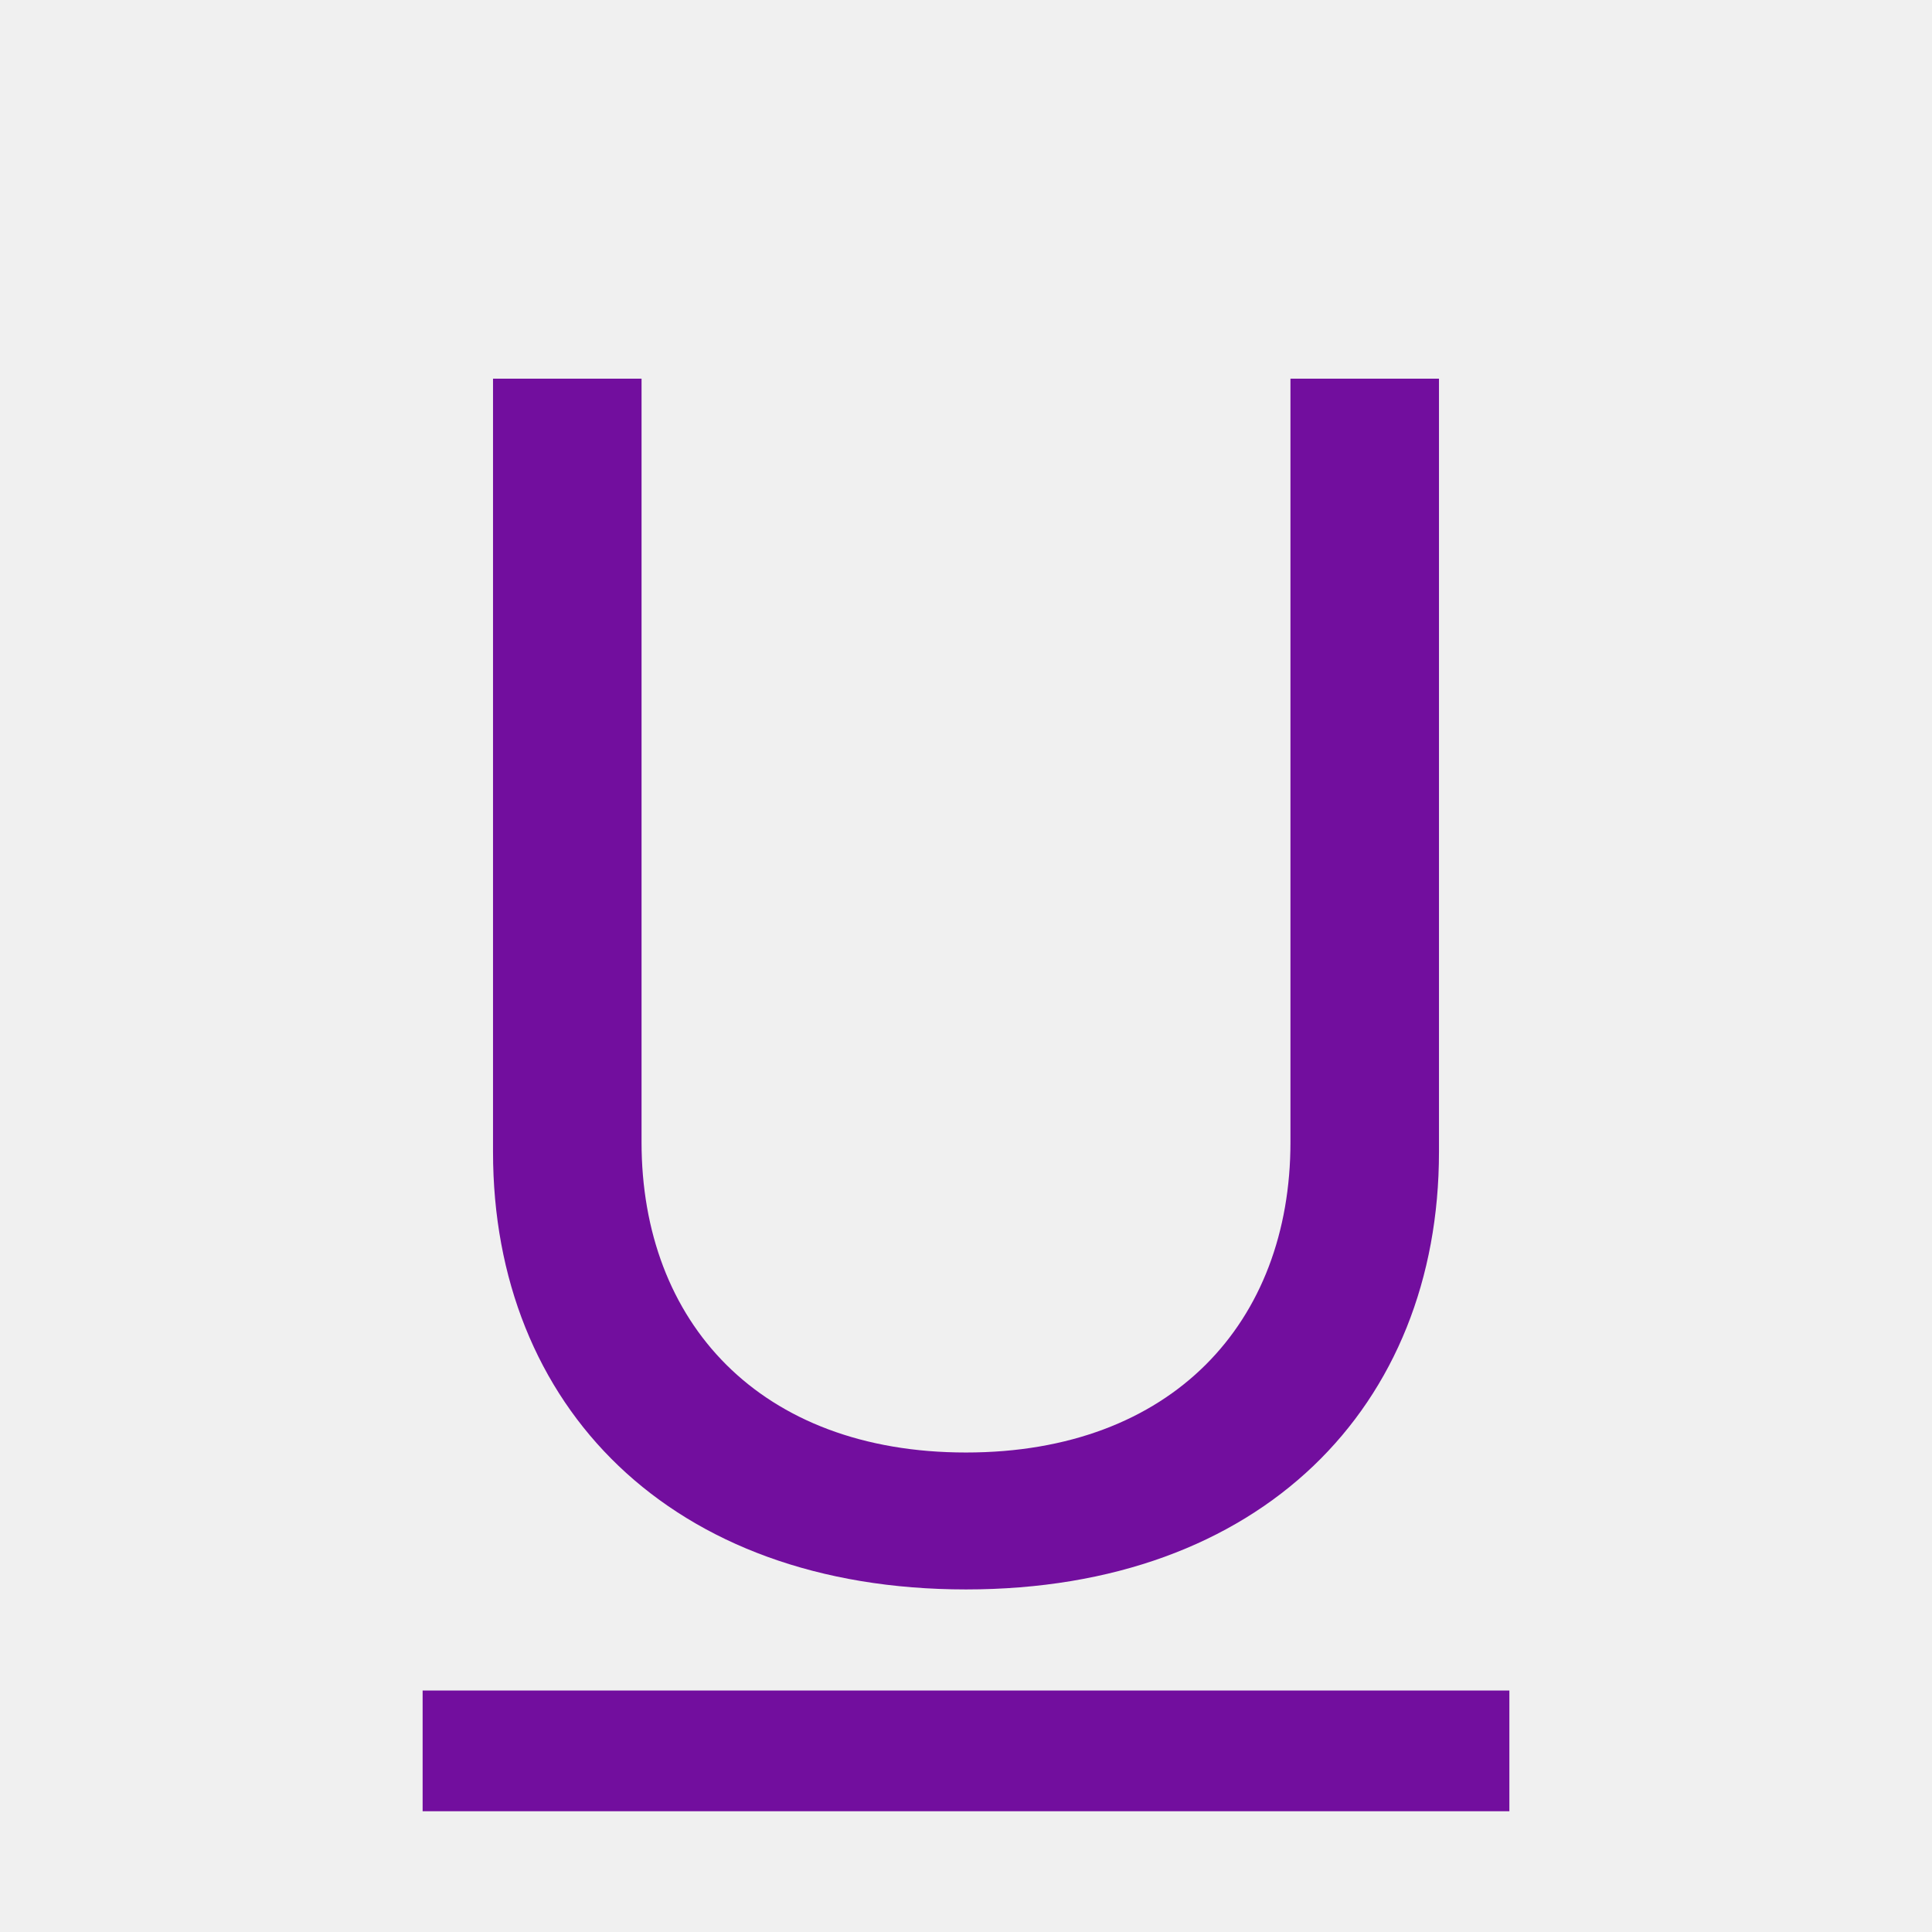
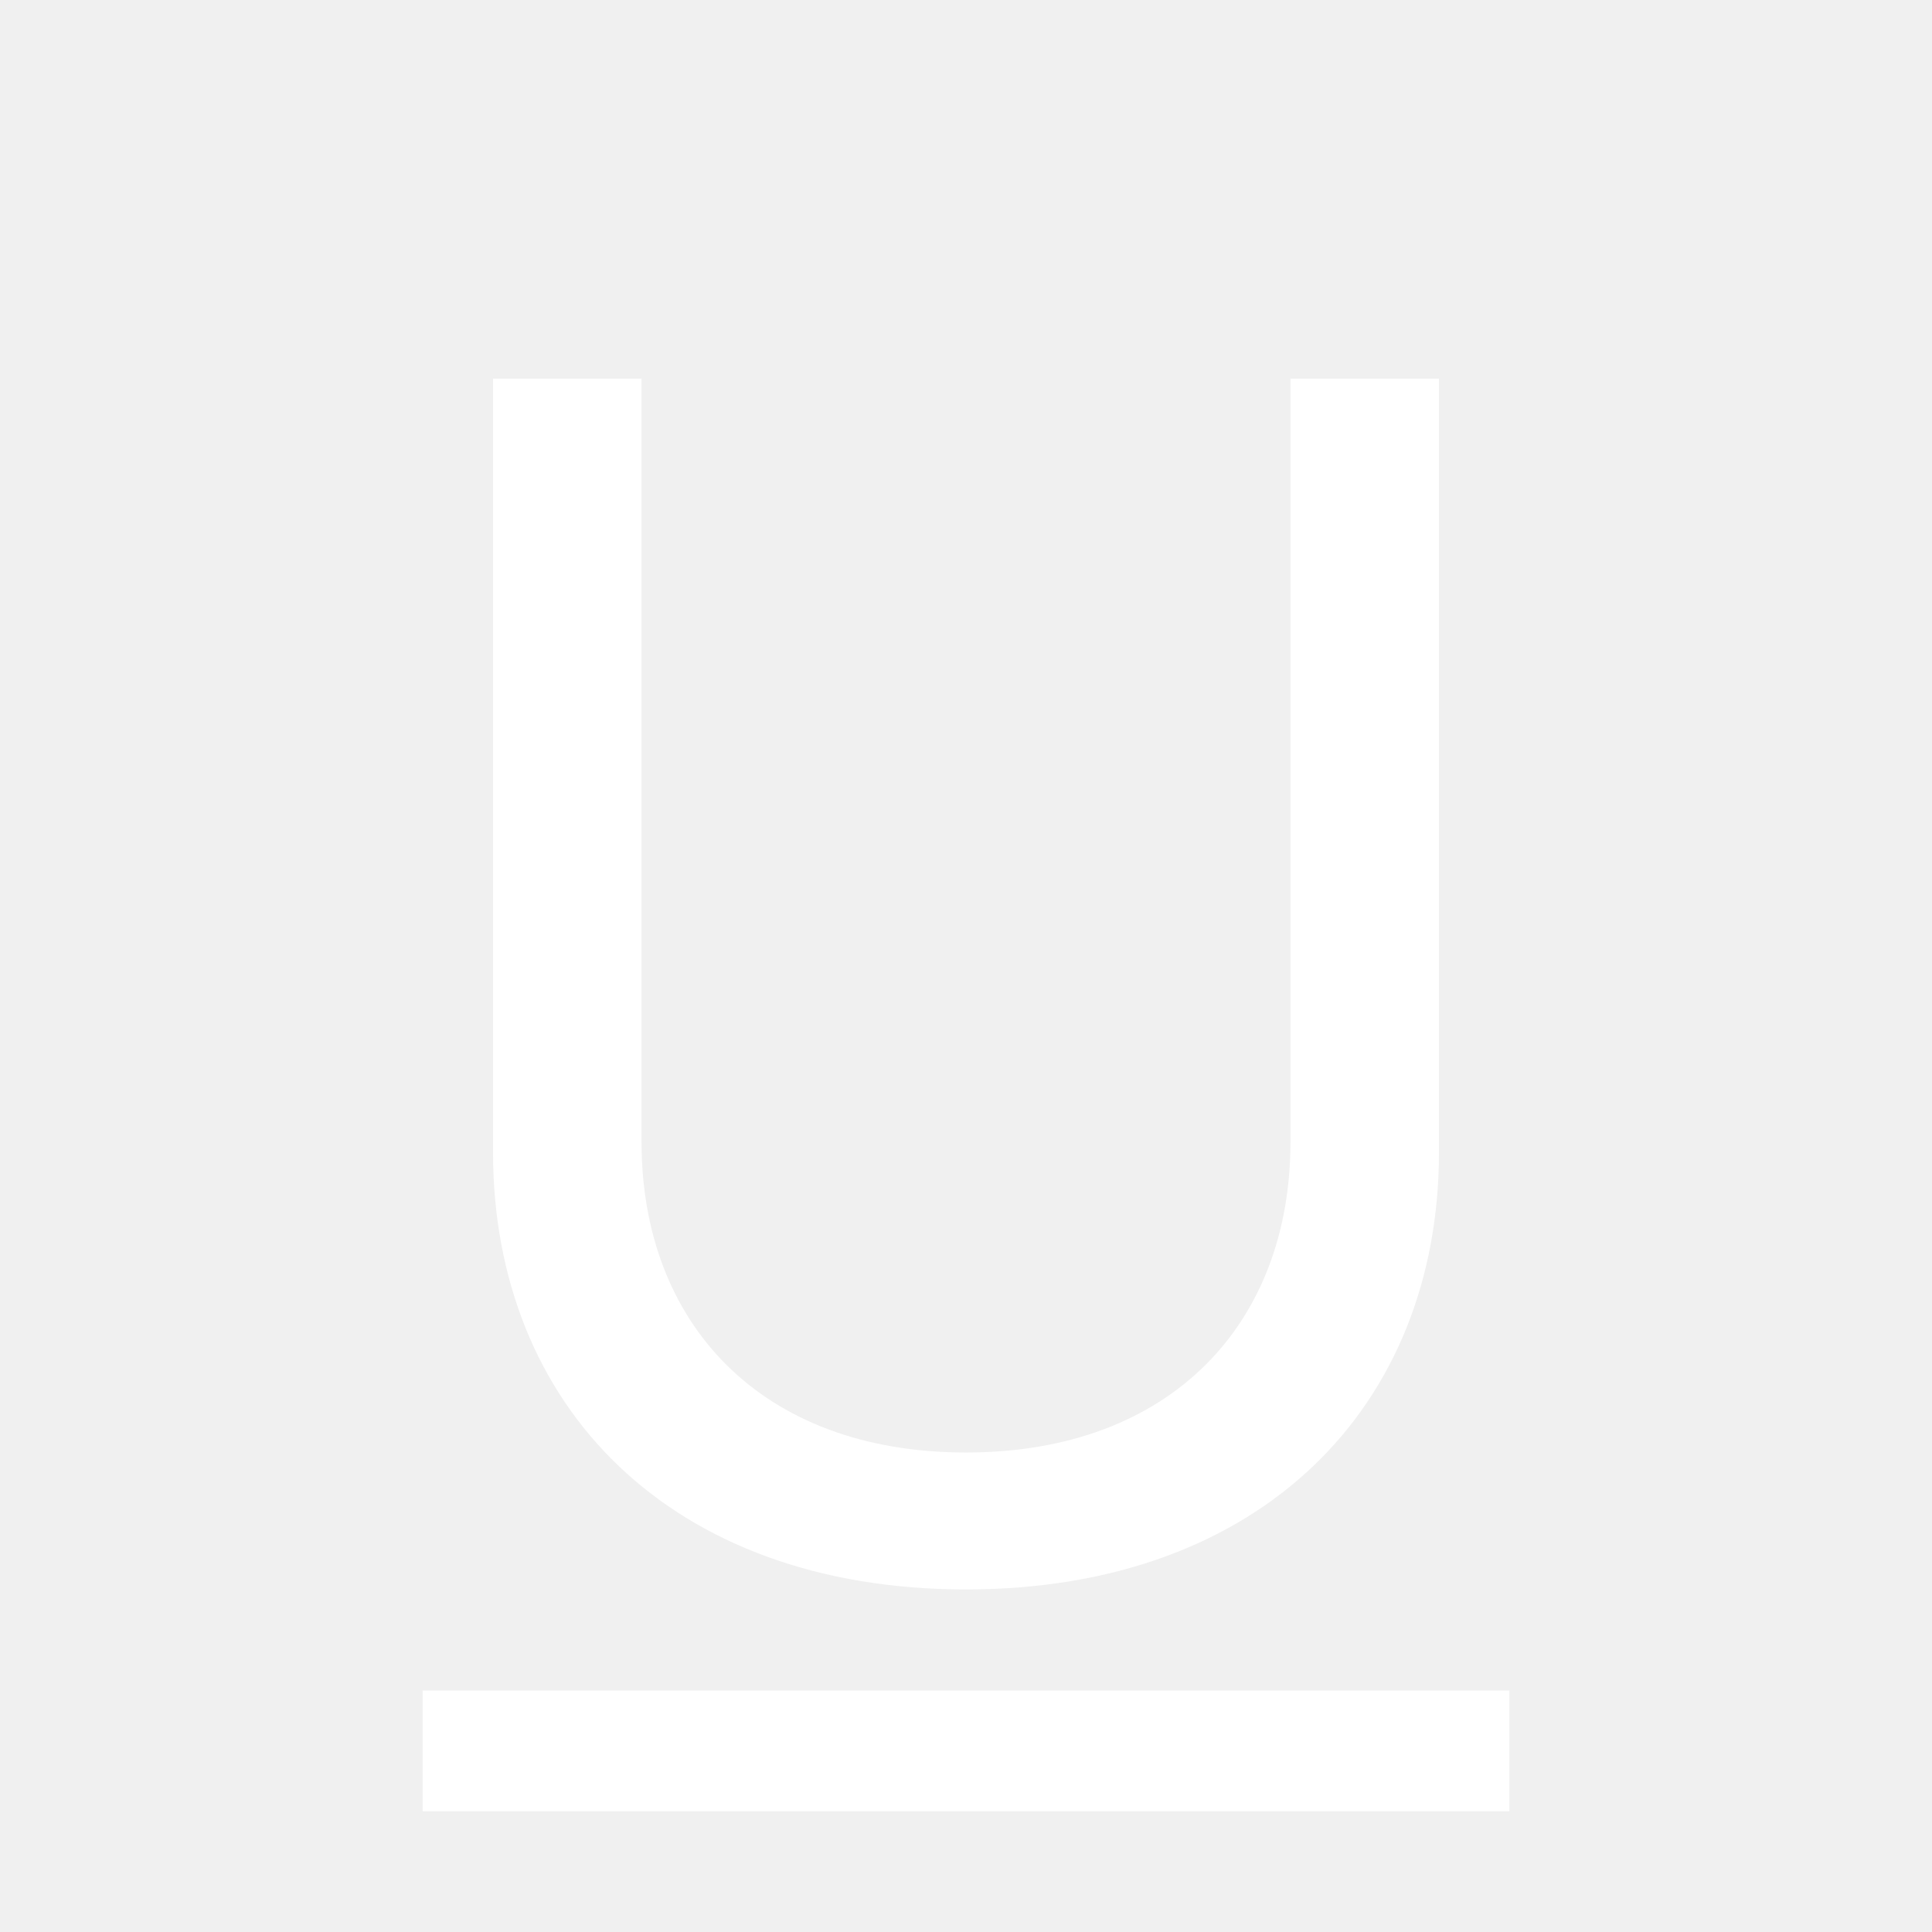
- <svg xmlns="http://www.w3.org/2000/svg" width="16" height="16" fill="#720e9e" class="bi bi-type-underline" viewBox="0 0 16 16">
+ <svg xmlns="http://www.w3.org/2000/svg" width="16" height="16" fill="white" class="bi bi-type-underline" viewBox="0 0 16 16">
  <path d="M5.313 3.136h-1.23V9.54c0 2.105 1.47 3.623 3.917 3.623s3.917-1.518 3.917-3.623V3.136h-1.23v6.323c0 1.49-.978 2.57-2.687 2.57-1.709 0-2.687-1.08-2.687-2.57V3.136zM12.5 15h-9v-1h9v1z" />
</svg>
